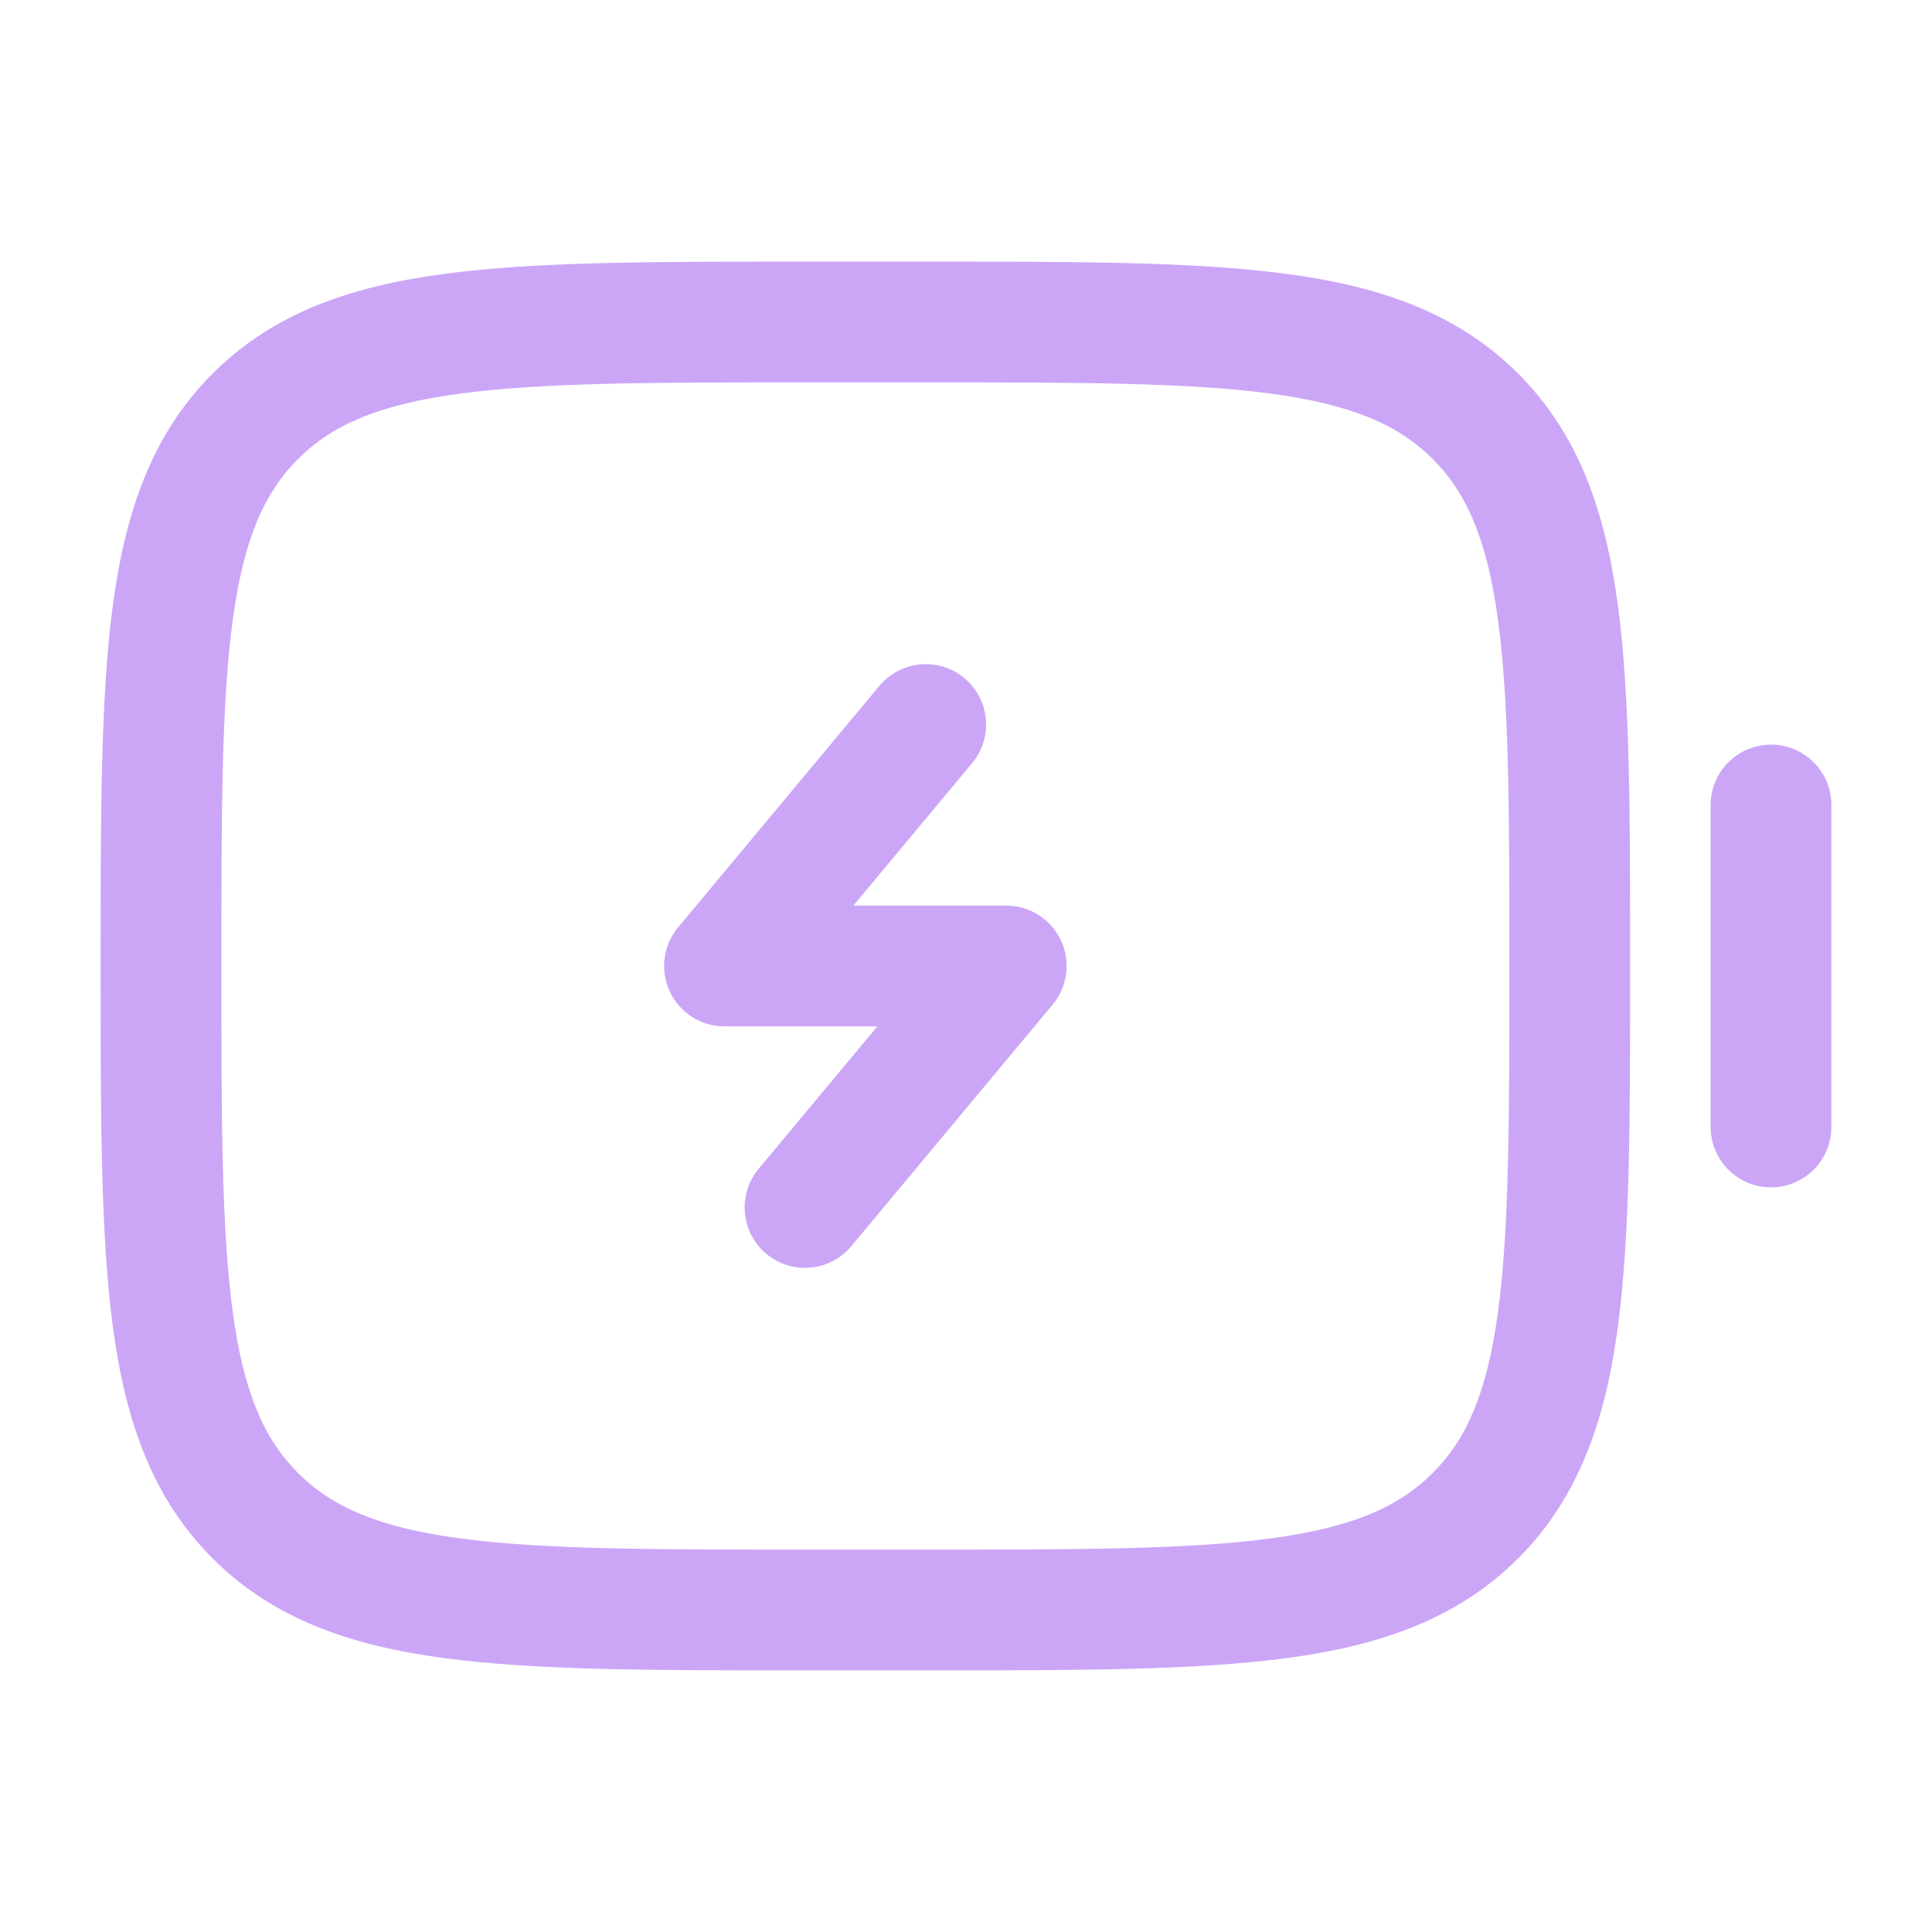
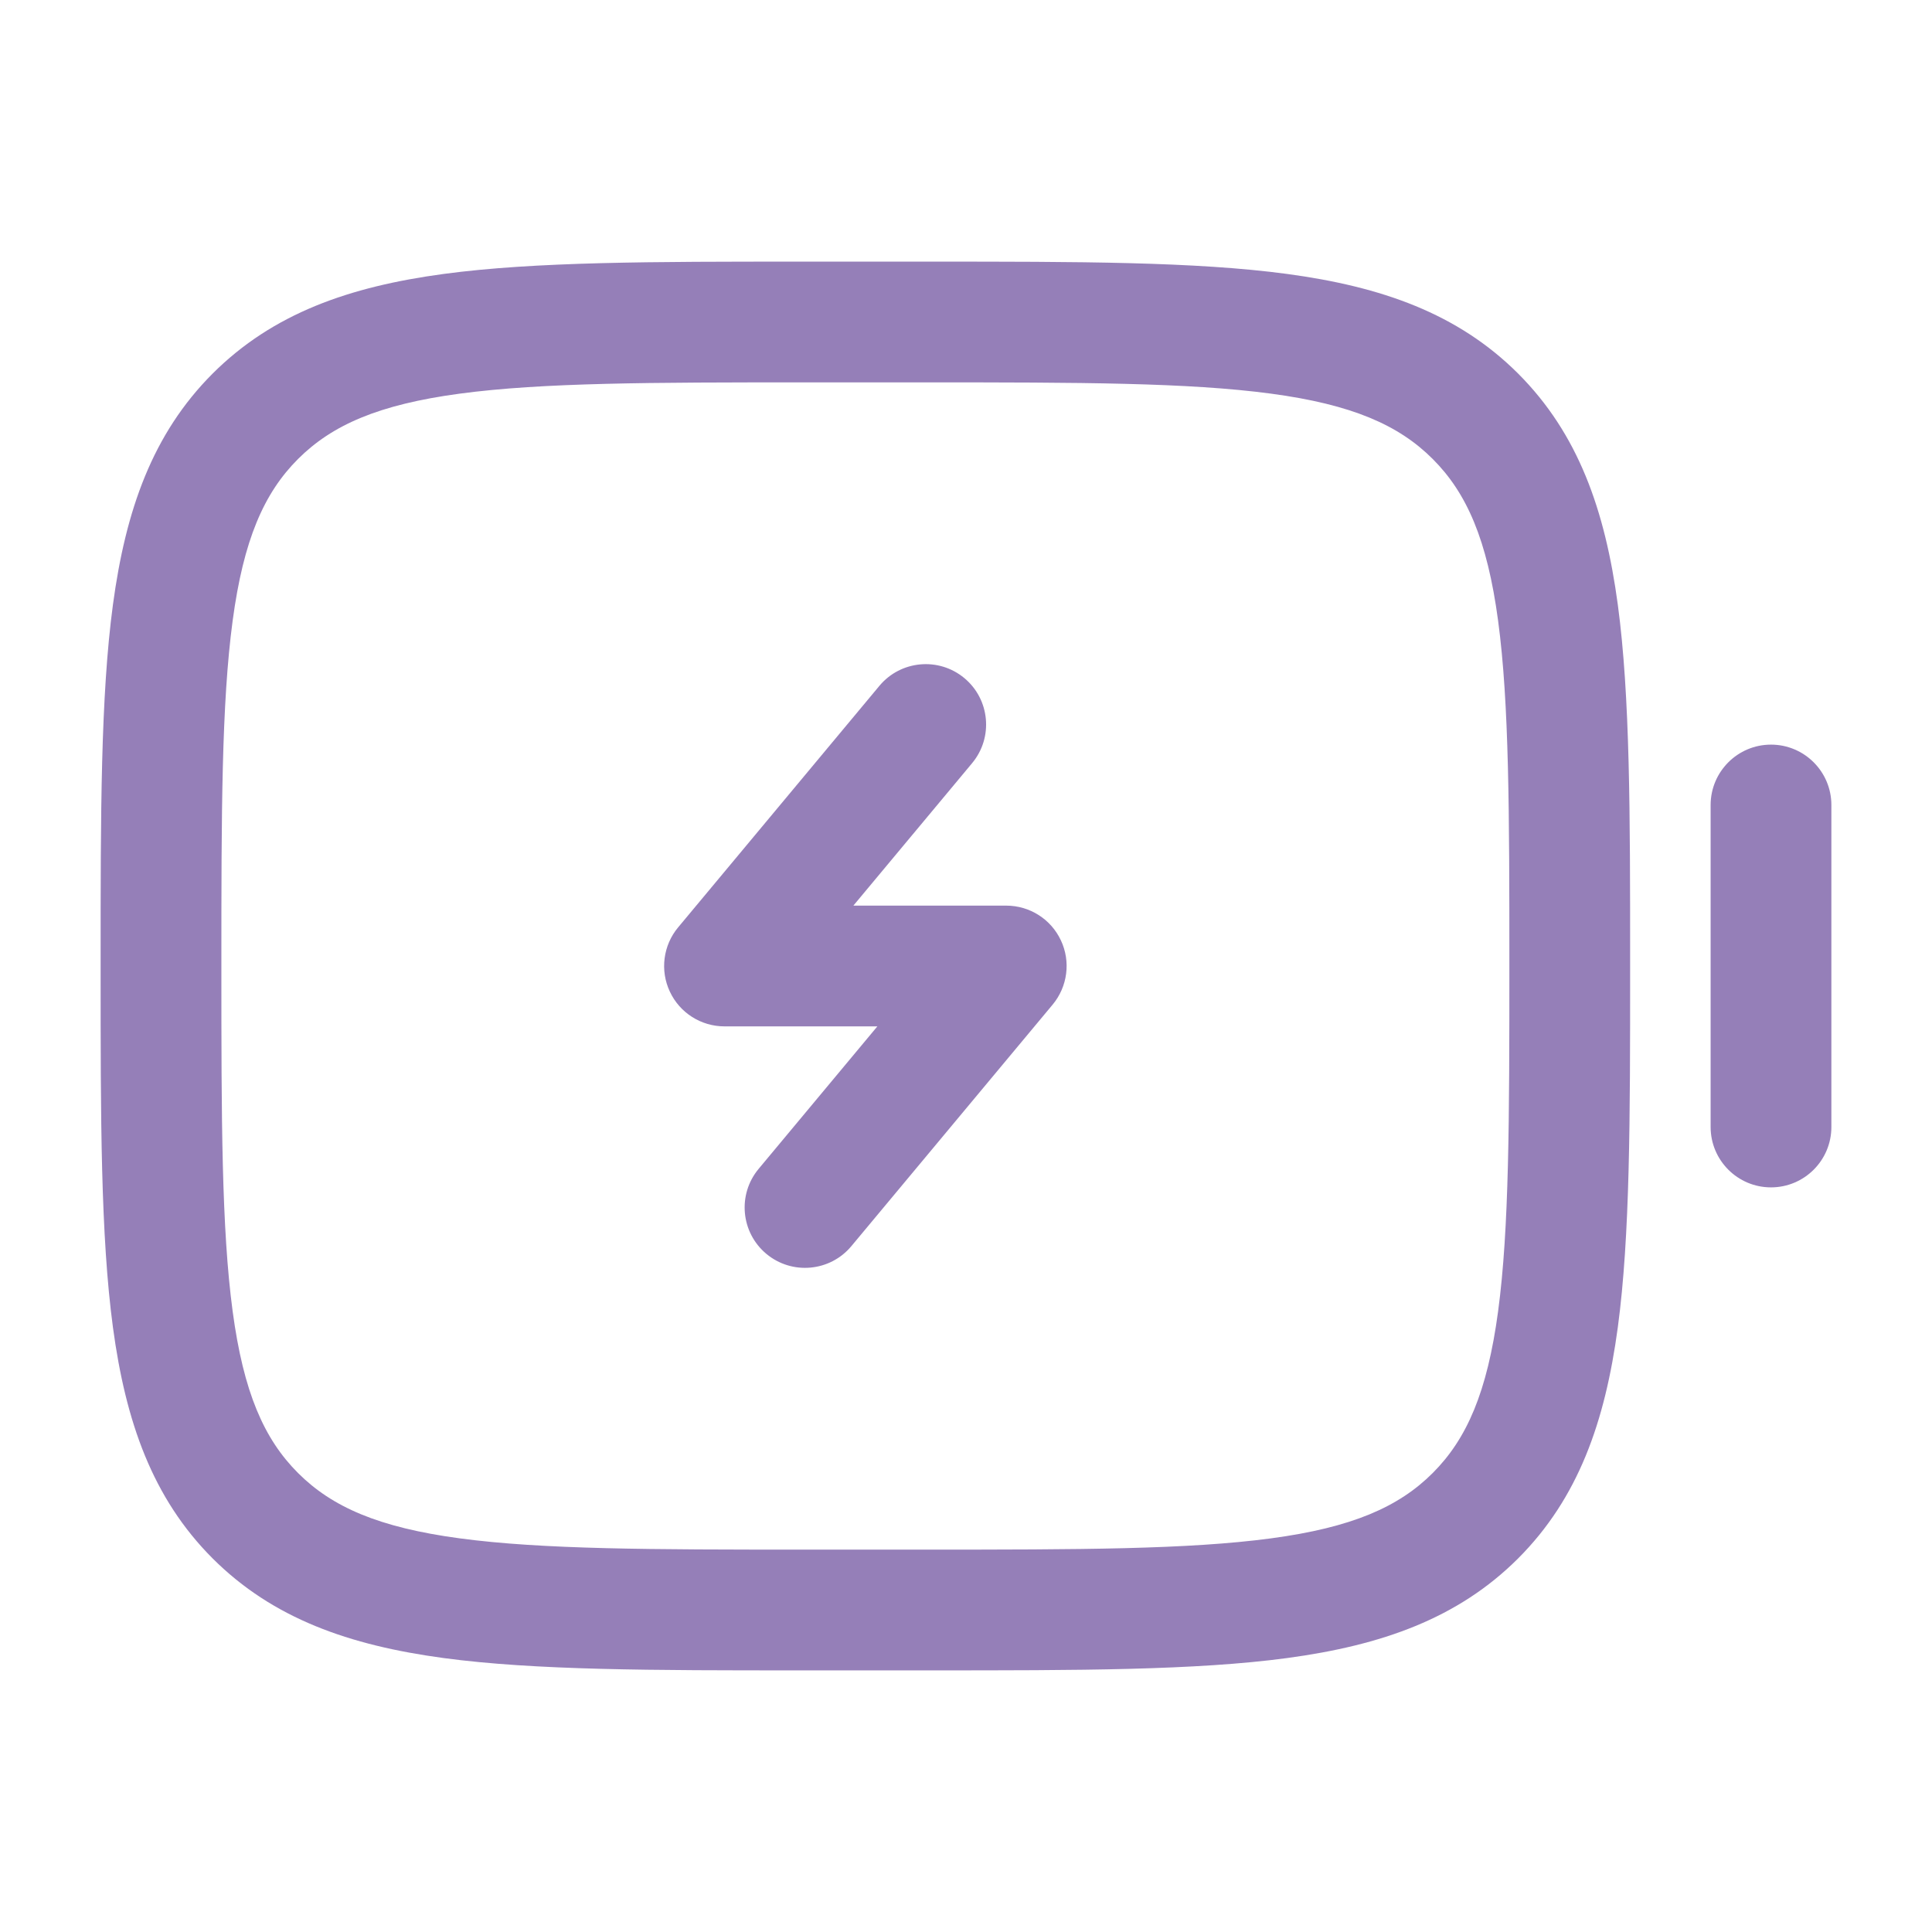
<svg xmlns="http://www.w3.org/2000/svg" width="24" height="24" viewBox="0 0 24 24" fill="none">
-   <path d="M12.076 9.48C12.341 9.162 12.298 8.689 11.98 8.424C11.662 8.159 11.189 8.202 10.924 8.52L8.424 11.52C8.238 11.743 8.197 12.055 8.321 12.318C8.444 12.582 8.709 12.75 9 12.75H10.899L9.424 14.52C9.159 14.838 9.202 15.311 9.52 15.576C9.838 15.841 10.311 15.798 10.576 15.48L13.076 12.48C13.262 12.257 13.303 11.945 13.179 11.682C13.056 11.418 12.791 11.25 12.5 11.25H10.601L12.076 9.48Z" fill="#cba6f7" />
-   <path fill-rule="evenodd" clip-rule="evenodd" d="M9.944 3.25H11.556C13.394 3.25 14.85 3.25 15.989 3.403C17.161 3.561 18.11 3.893 18.859 4.641C19.607 5.39 19.939 6.339 20.097 7.511C20.25 8.65 20.25 10.106 20.25 11.944V12.056C20.25 13.894 20.25 15.35 20.097 16.489C19.939 17.661 19.607 18.61 18.859 19.359C18.11 20.107 17.161 20.439 15.989 20.597C14.85 20.75 13.394 20.75 11.556 20.75H9.944C8.106 20.75 6.65 20.75 5.511 20.597C4.339 20.439 3.39 20.107 2.641 19.359C1.893 18.61 1.561 17.661 1.403 16.489C1.25 15.35 1.25 13.894 1.25 12.056V11.944C1.25 10.106 1.25 8.65 1.403 7.511C1.561 6.339 1.893 5.39 2.641 4.641C3.39 3.893 4.339 3.561 5.511 3.403C6.65 3.25 8.106 3.25 9.944 3.25ZM5.711 4.89C4.705 5.025 4.125 5.279 3.702 5.702C3.279 6.125 3.025 6.705 2.89 7.711C2.752 8.739 2.75 10.093 2.75 12C2.75 13.907 2.752 15.261 2.89 16.289C3.025 17.295 3.279 17.875 3.702 18.298C4.125 18.721 4.705 18.975 5.711 19.11C6.739 19.248 8.093 19.25 10 19.25H11.5C13.407 19.25 14.761 19.248 15.789 19.11C16.795 18.975 17.375 18.721 17.798 18.298C18.221 17.875 18.475 17.295 18.61 16.289C18.748 15.261 18.75 13.907 18.75 12C18.75 10.093 18.748 8.739 18.61 7.711C18.475 6.705 18.221 6.125 17.798 5.702C17.375 5.279 16.795 5.025 15.789 4.89C14.761 4.752 13.407 4.75 11.5 4.75H10C8.093 4.75 6.739 4.752 5.711 4.89Z" fill="#cba6f7" />
-   <path d="M22 14.75C21.586 14.75 21.25 14.414 21.25 14L21.25 10C21.25 9.586 21.586 9.25 22 9.25C22.414 9.25 22.75 9.586 22.75 10L22.75 14C22.75 14.414 22.414 14.75 22 14.75Z" fill="#cba6f7" />
+   <path d="M12.076 9.48C12.341 9.162 12.298 8.689 11.98 8.424C11.662 8.159 11.189 8.202 10.924 8.52L8.424 11.52C8.238 11.743 8.197 12.055 8.321 12.318C8.444 12.582 8.709 12.75 9 12.75H10.899L9.424 14.52C9.159 14.838 9.202 15.311 9.52 15.576C9.838 15.841 10.311 15.798 10.576 15.48L13.076 12.48C13.262 12.257 13.303 11.945 13.179 11.682C13.056 11.418 12.791 11.25 12.5 11.25H10.601L12.076 9.48Z" fill="#957fb8" />
+   <path fill-rule="evenodd" clip-rule="evenodd" d="M9.944 3.25H11.556C13.394 3.25 14.85 3.25 15.989 3.403C17.161 3.561 18.11 3.893 18.859 4.641C19.607 5.39 19.939 6.339 20.097 7.511C20.25 8.65 20.25 10.106 20.25 11.944V12.056C20.25 13.894 20.25 15.35 20.097 16.489C19.939 17.661 19.607 18.61 18.859 19.359C18.11 20.107 17.161 20.439 15.989 20.597C14.85 20.75 13.394 20.75 11.556 20.75H9.944C8.106 20.75 6.65 20.75 5.511 20.597C4.339 20.439 3.39 20.107 2.641 19.359C1.893 18.61 1.561 17.661 1.403 16.489C1.25 15.35 1.25 13.894 1.25 12.056V11.944C1.25 10.106 1.25 8.65 1.403 7.511C1.561 6.339 1.893 5.39 2.641 4.641C3.39 3.893 4.339 3.561 5.511 3.403C6.65 3.25 8.106 3.25 9.944 3.25ZM5.711 4.89C4.705 5.025 4.125 5.279 3.702 5.702C3.279 6.125 3.025 6.705 2.89 7.711C2.752 8.739 2.75 10.093 2.75 12C2.75 13.907 2.752 15.261 2.89 16.289C3.025 17.295 3.279 17.875 3.702 18.298C4.125 18.721 4.705 18.975 5.711 19.11C6.739 19.248 8.093 19.25 10 19.25H11.5C13.407 19.25 14.761 19.248 15.789 19.11C16.795 18.975 17.375 18.721 17.798 18.298C18.221 17.875 18.475 17.295 18.61 16.289C18.748 15.261 18.75 13.907 18.75 12C18.75 10.093 18.748 8.739 18.61 7.711C18.475 6.705 18.221 6.125 17.798 5.702C17.375 5.279 16.795 5.025 15.789 4.89C14.761 4.752 13.407 4.75 11.5 4.75H10C8.093 4.75 6.739 4.752 5.711 4.89Z" fill="#957fb8" />
+   <path d="M22 14.75C21.586 14.75 21.25 14.414 21.25 14L21.25 10C21.25 9.586 21.586 9.25 22 9.25C22.414 9.25 22.75 9.586 22.75 10L22.75 14C22.75 14.414 22.414 14.75 22 14.75Z" fill="#957fb8" />
</svg>
